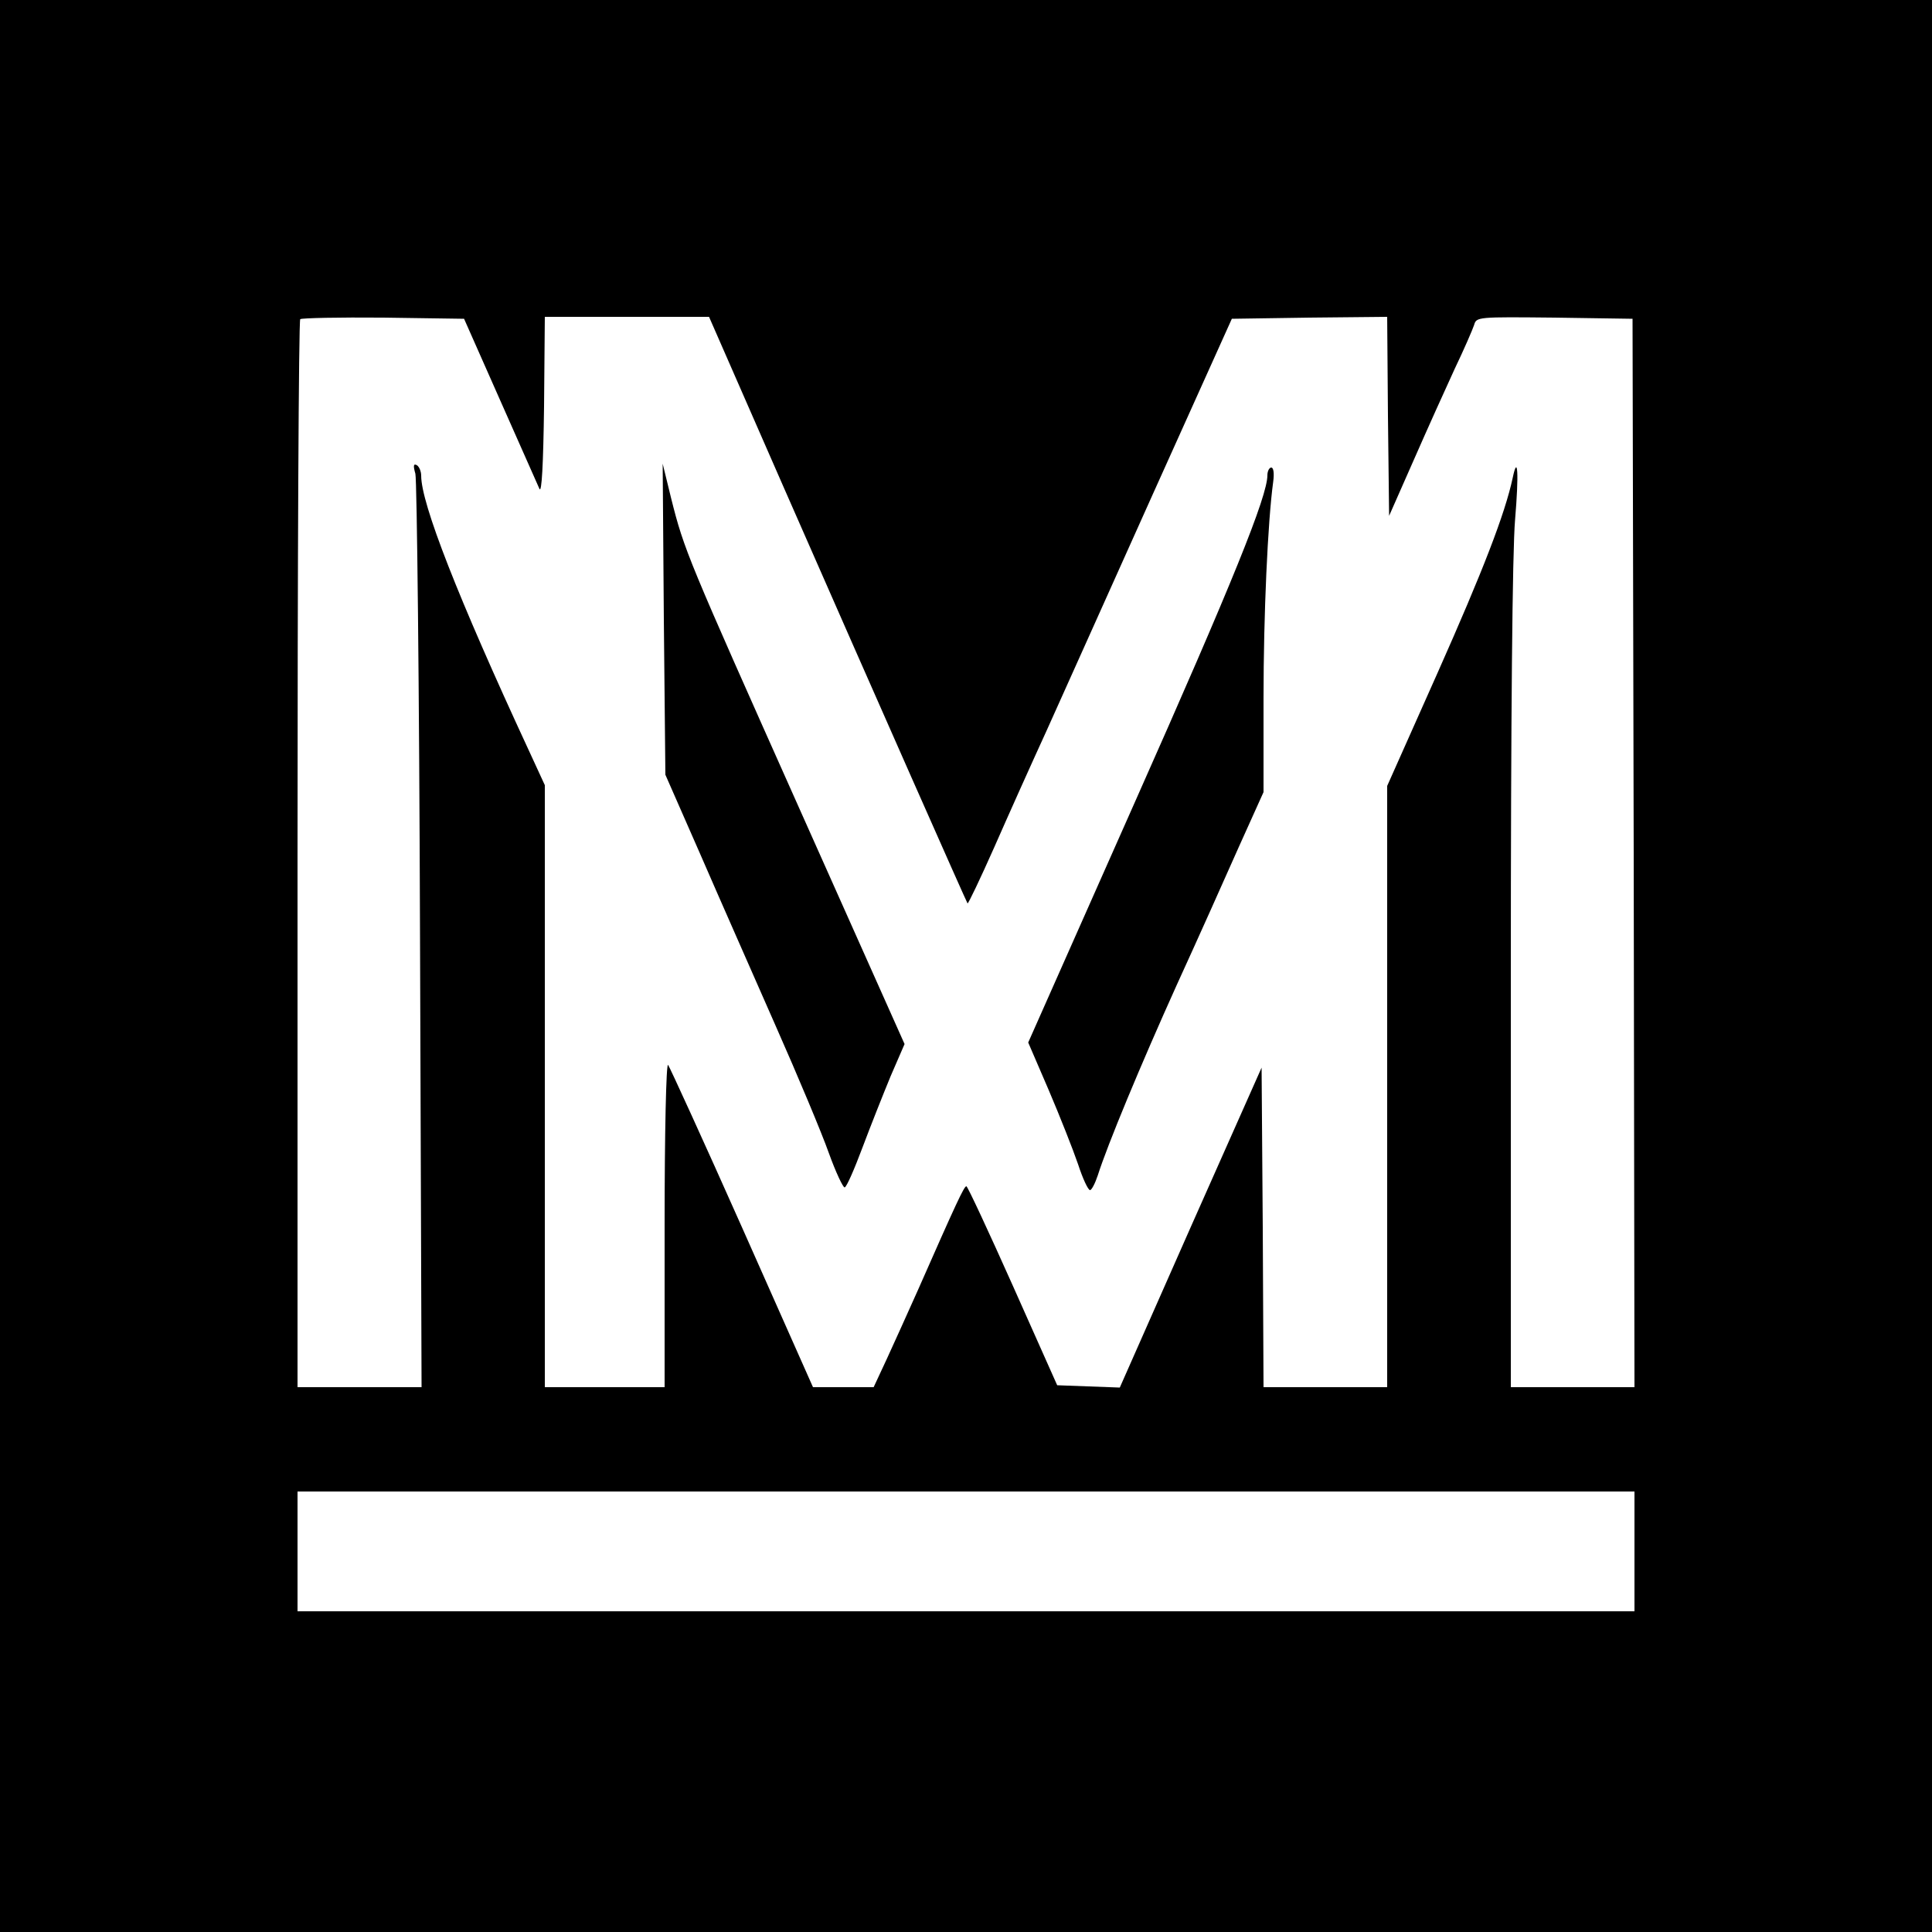
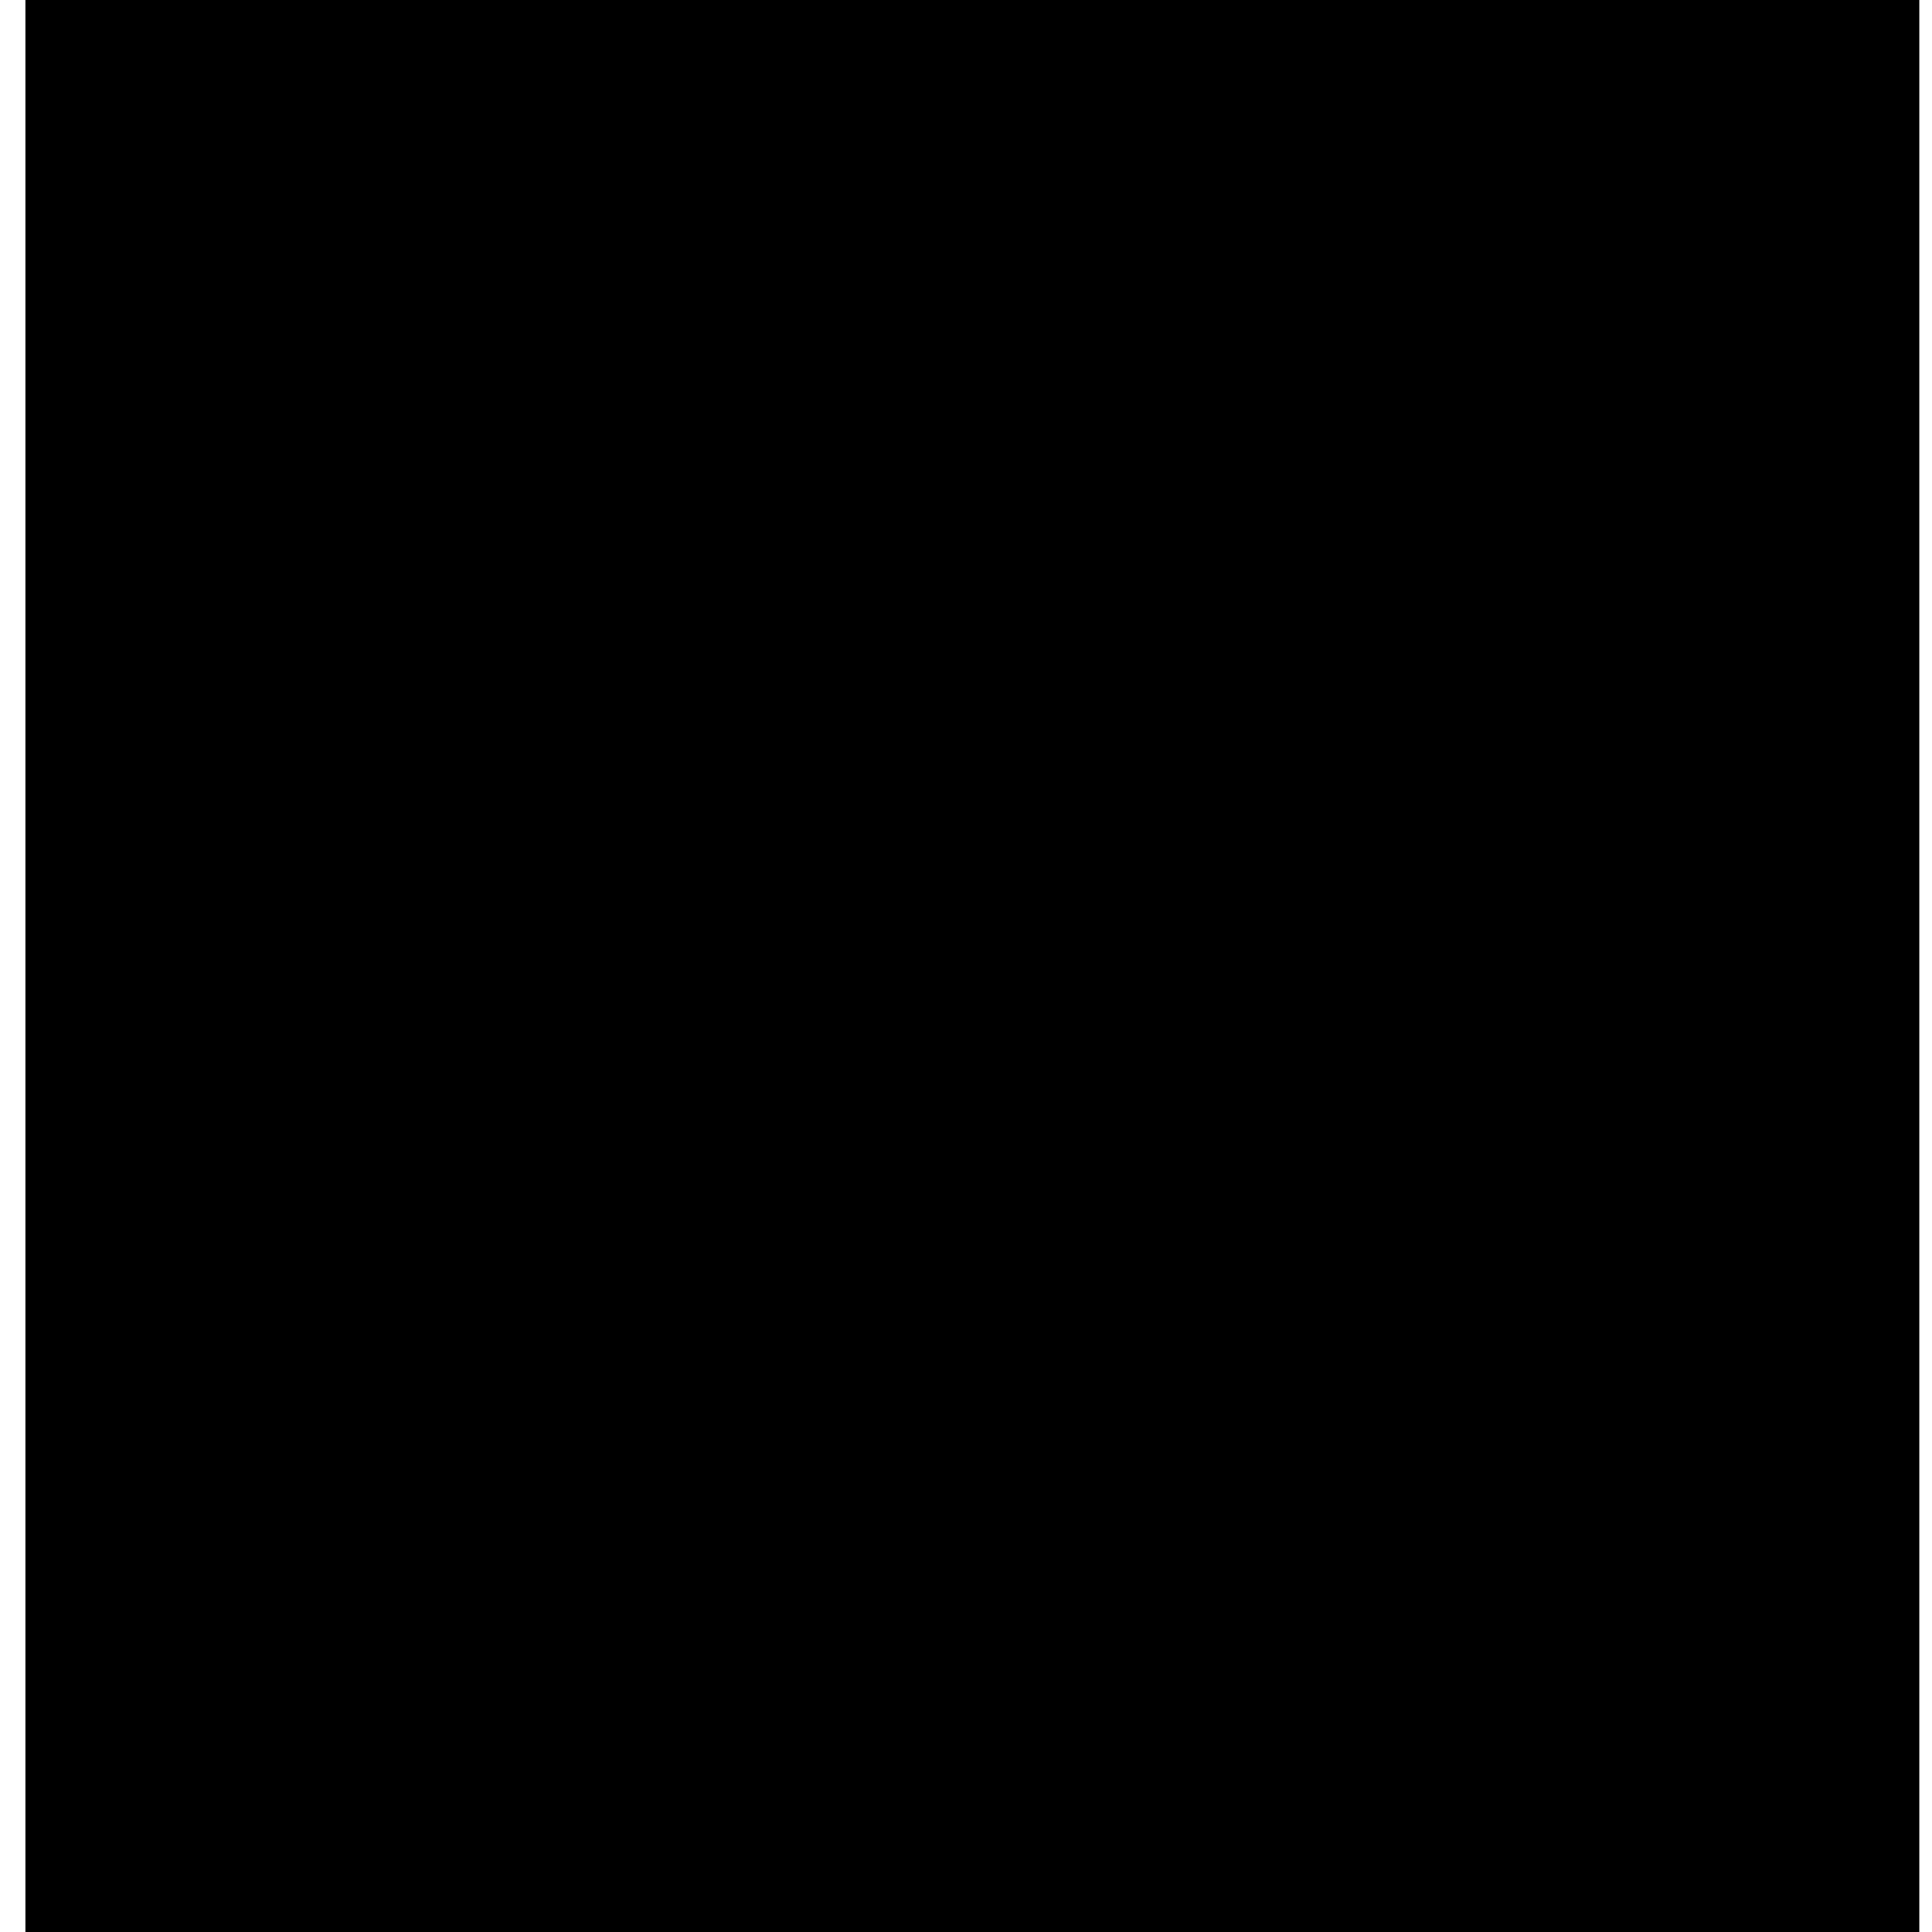
- <svg xmlns="http://www.w3.org/2000/svg" version="1.0" width="500pt" height="500pt" viewBox="0 0 500 500" preserveAspectRatio="xMidYMid meet">
-   <g transform="translate(0,500) scale(0.1,-0.1)" fill="#000000" stroke="none">
-     <path d="M0 2500 l0 -2500 2500 0 2500 0 0 2500 0 2500 -2500 0 -2500 0 0 -2500z m1294 1465 c51 -115 97 -219 102 -230 6 -13 10 63 12 213 l2 232 213 0 212 0 194 -443 c248 -565 472 -1071 475 -1075 2 -1 33 64 69 145 36 82 97 218 136 303 38 85 162 360 274 610 l205 455 201 3 201 2 2 -257 3 -258 64 145 c35 80 83 186 106 236 24 50 46 101 50 113 6 21 9 21 208 19 l202 -3 3 -1382 2 -1383 -160 0 -160 0 0 1059 c0 675 4 1106 11 1186 10 120 7 171 -6 109 -20 -94 -78 -243 -194 -504 l-131 -294 0 -778 0 -778 -160 0 -160 0 -2 414 -3 413 -184 -414 -183 -414 -81 3 -81 3 -115 258 c-63 141 -117 257 -120 257 -6 0 -26 -43 -126 -270 -26 -58 -62 -138 -80 -177 l-34 -73 -78 0 -79 0 -183 412 c-101 227 -188 417 -192 422 -5 6 -9 -178 -9 -412 l0 -422 -155 0 -155 0 0 779 0 779 -41 89 c-185 399 -279 640 -279 712 0 11 -5 23 -11 27 -9 5 -10 -1 -4 -22 4 -16 10 -554 12 -1196 l4 -1168 -160 0 -161 0 0 1378 c0 758 3 1382 7 1386 4 3 101 5 215 4 l209 -3 93 -210z m2936 -2980 l0 -155 -1730 0 -1730 0 0 155 0 155 1730 0 1730 0 0 -155z" />
-     <path d="M1718 3397 l4 -402 90 -205 c49 -113 137 -312 195 -444 58 -131 120 -279 138 -330 18 -50 37 -90 41 -89 5 1 25 47 46 103 21 56 54 139 73 185 l36 83 -272 609 c-291 652 -298 668 -332 803 l-22 90 3 -403z" />
-     <path d="M3280 3770 c0 -54 -90 -277 -343 -846 l-276 -622 53 -123 c29 -68 63 -154 76 -192 12 -37 26 -67 31 -67 4 0 13 17 20 38 25 79 111 286 204 492 54 118 126 279 161 358 l64 142 0 243 c0 217 11 458 25 560 3 22 1 37 -5 37 -5 0 -10 -9 -10 -20z" />
+ <svg xmlns="http://www.w3.org/2000/svg" version="1.0" width="152pt" height="152pt" viewBox="0 0 152 152" preserveAspectRatio="xMidYMid meet">
+   <g transform="translate(0,152) scale(0.1,-0.1)" fill="#000000" stroke="none">
+     <path d="M20 760 l0 -760 745 0 745 0 0 760 0 760 -745 0 -745 0 0 -760z" />
  </g>
</svg>
